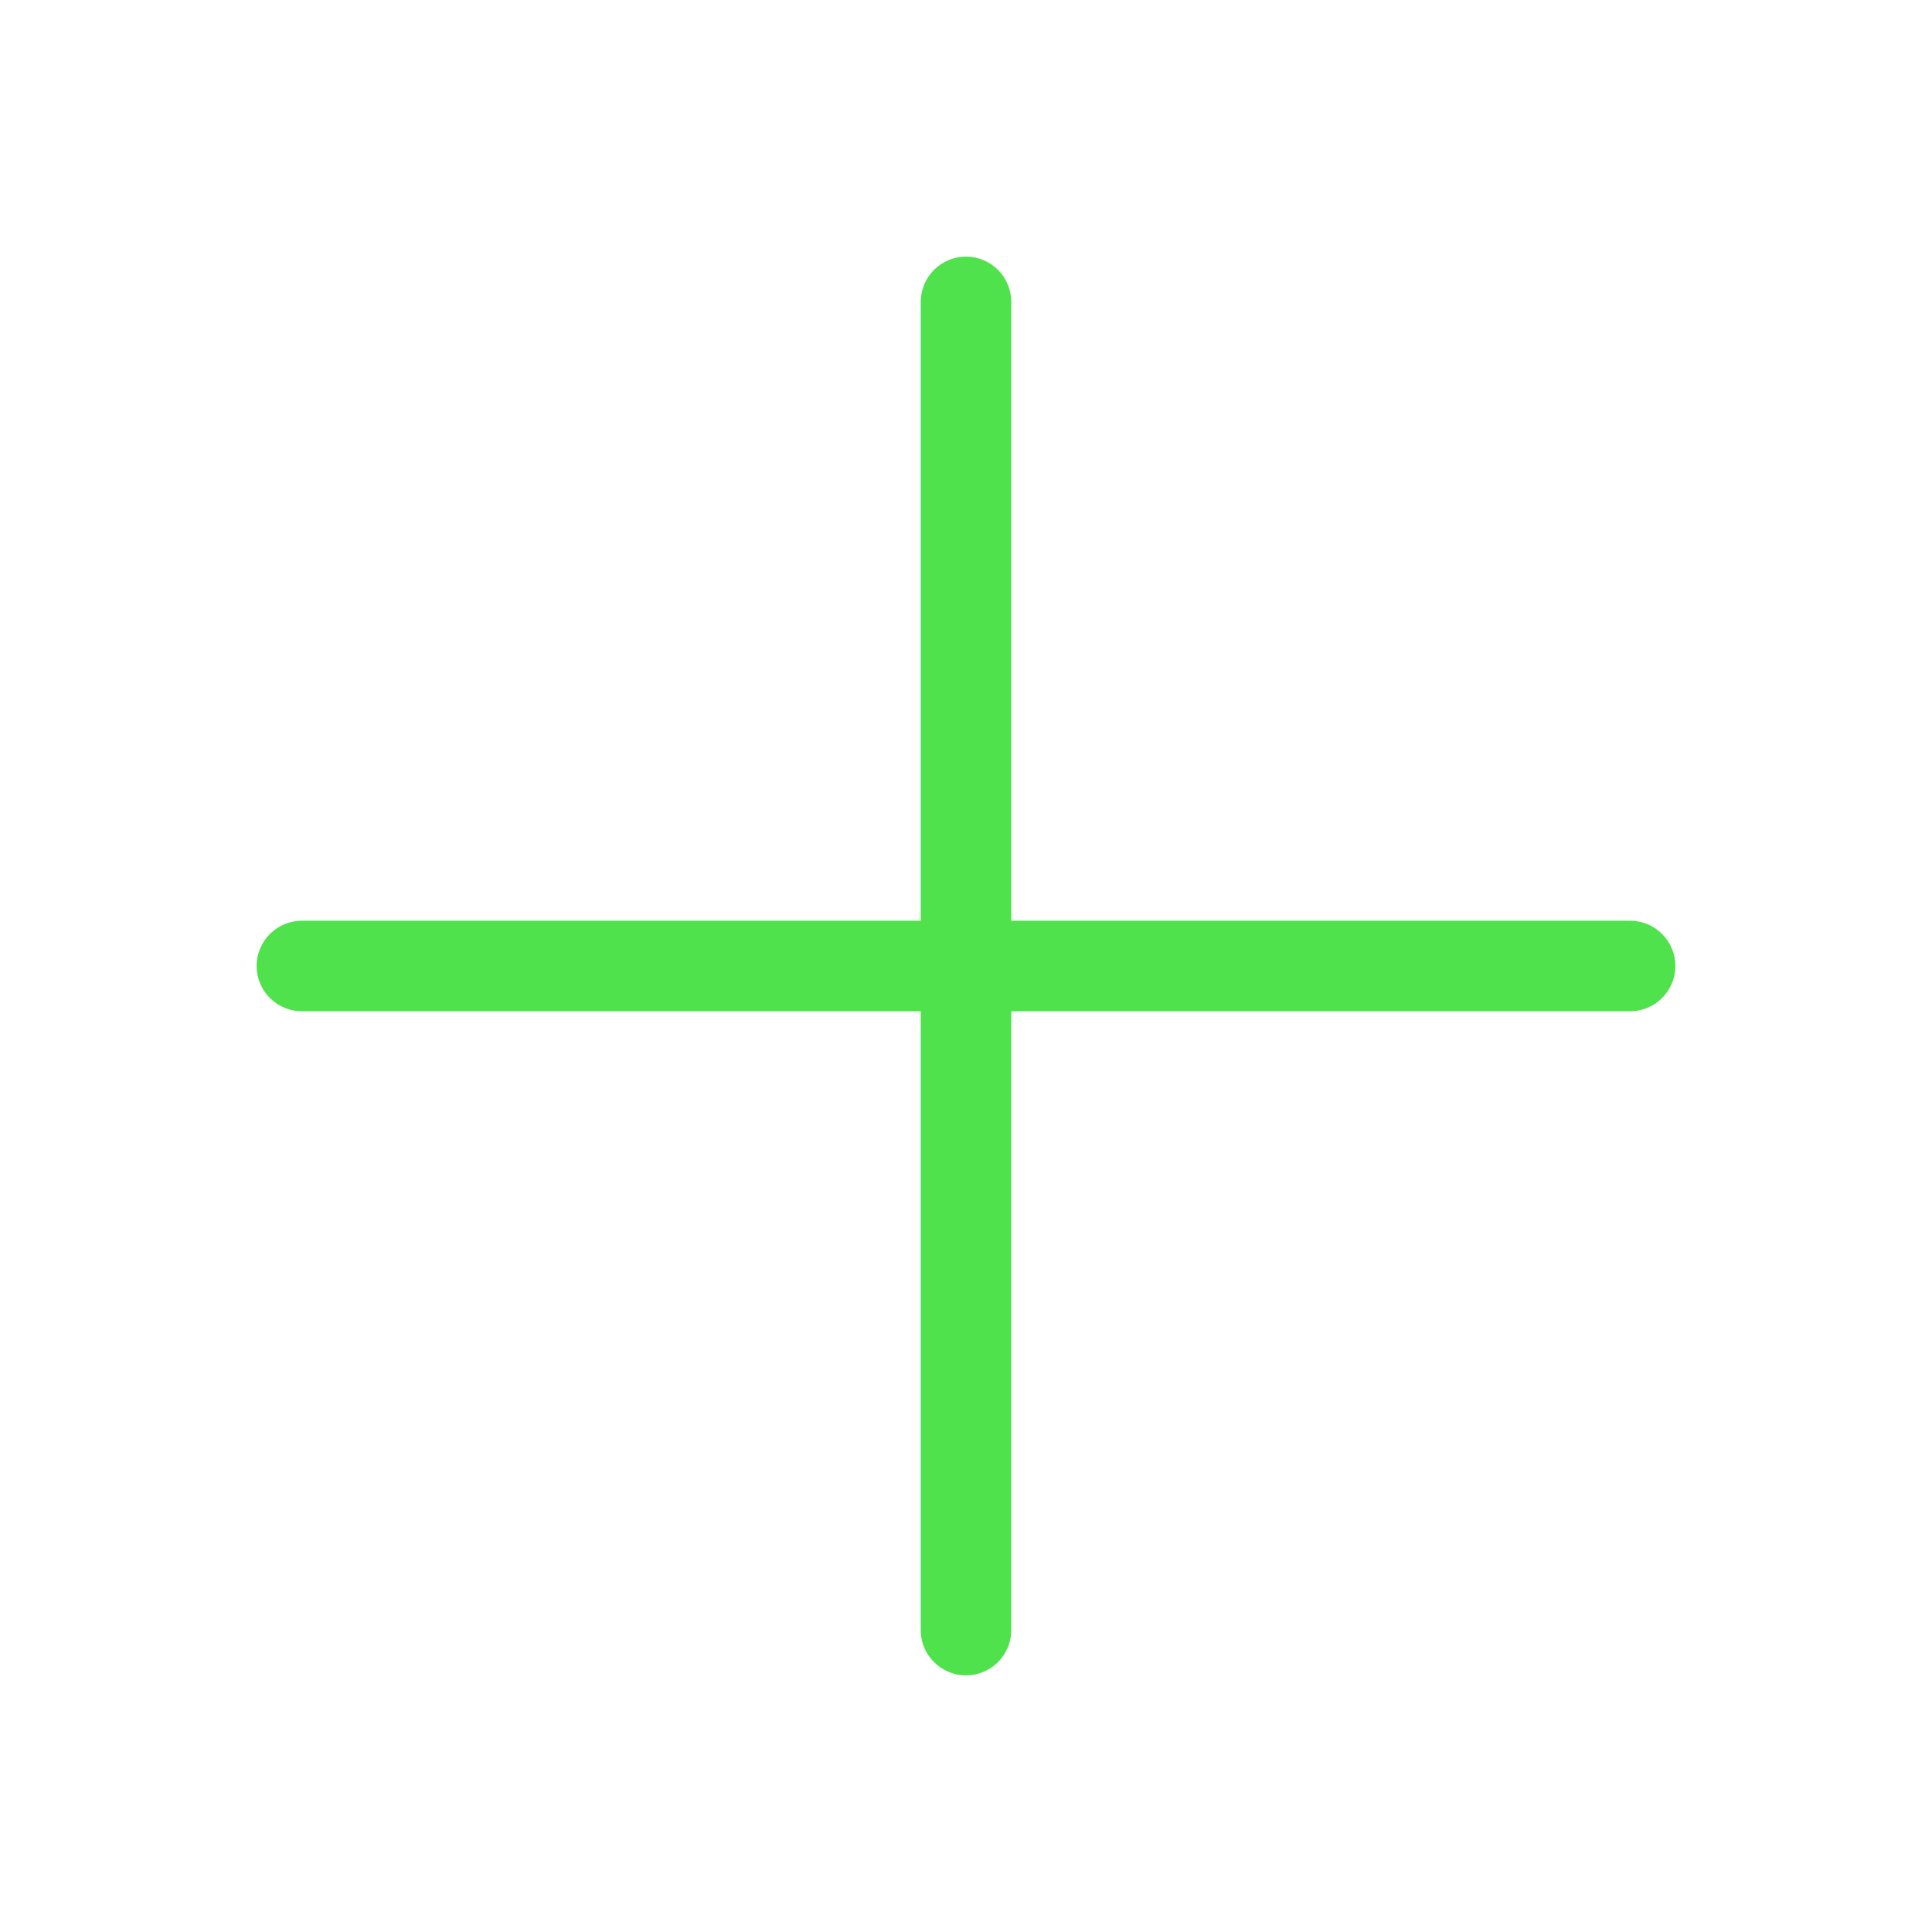
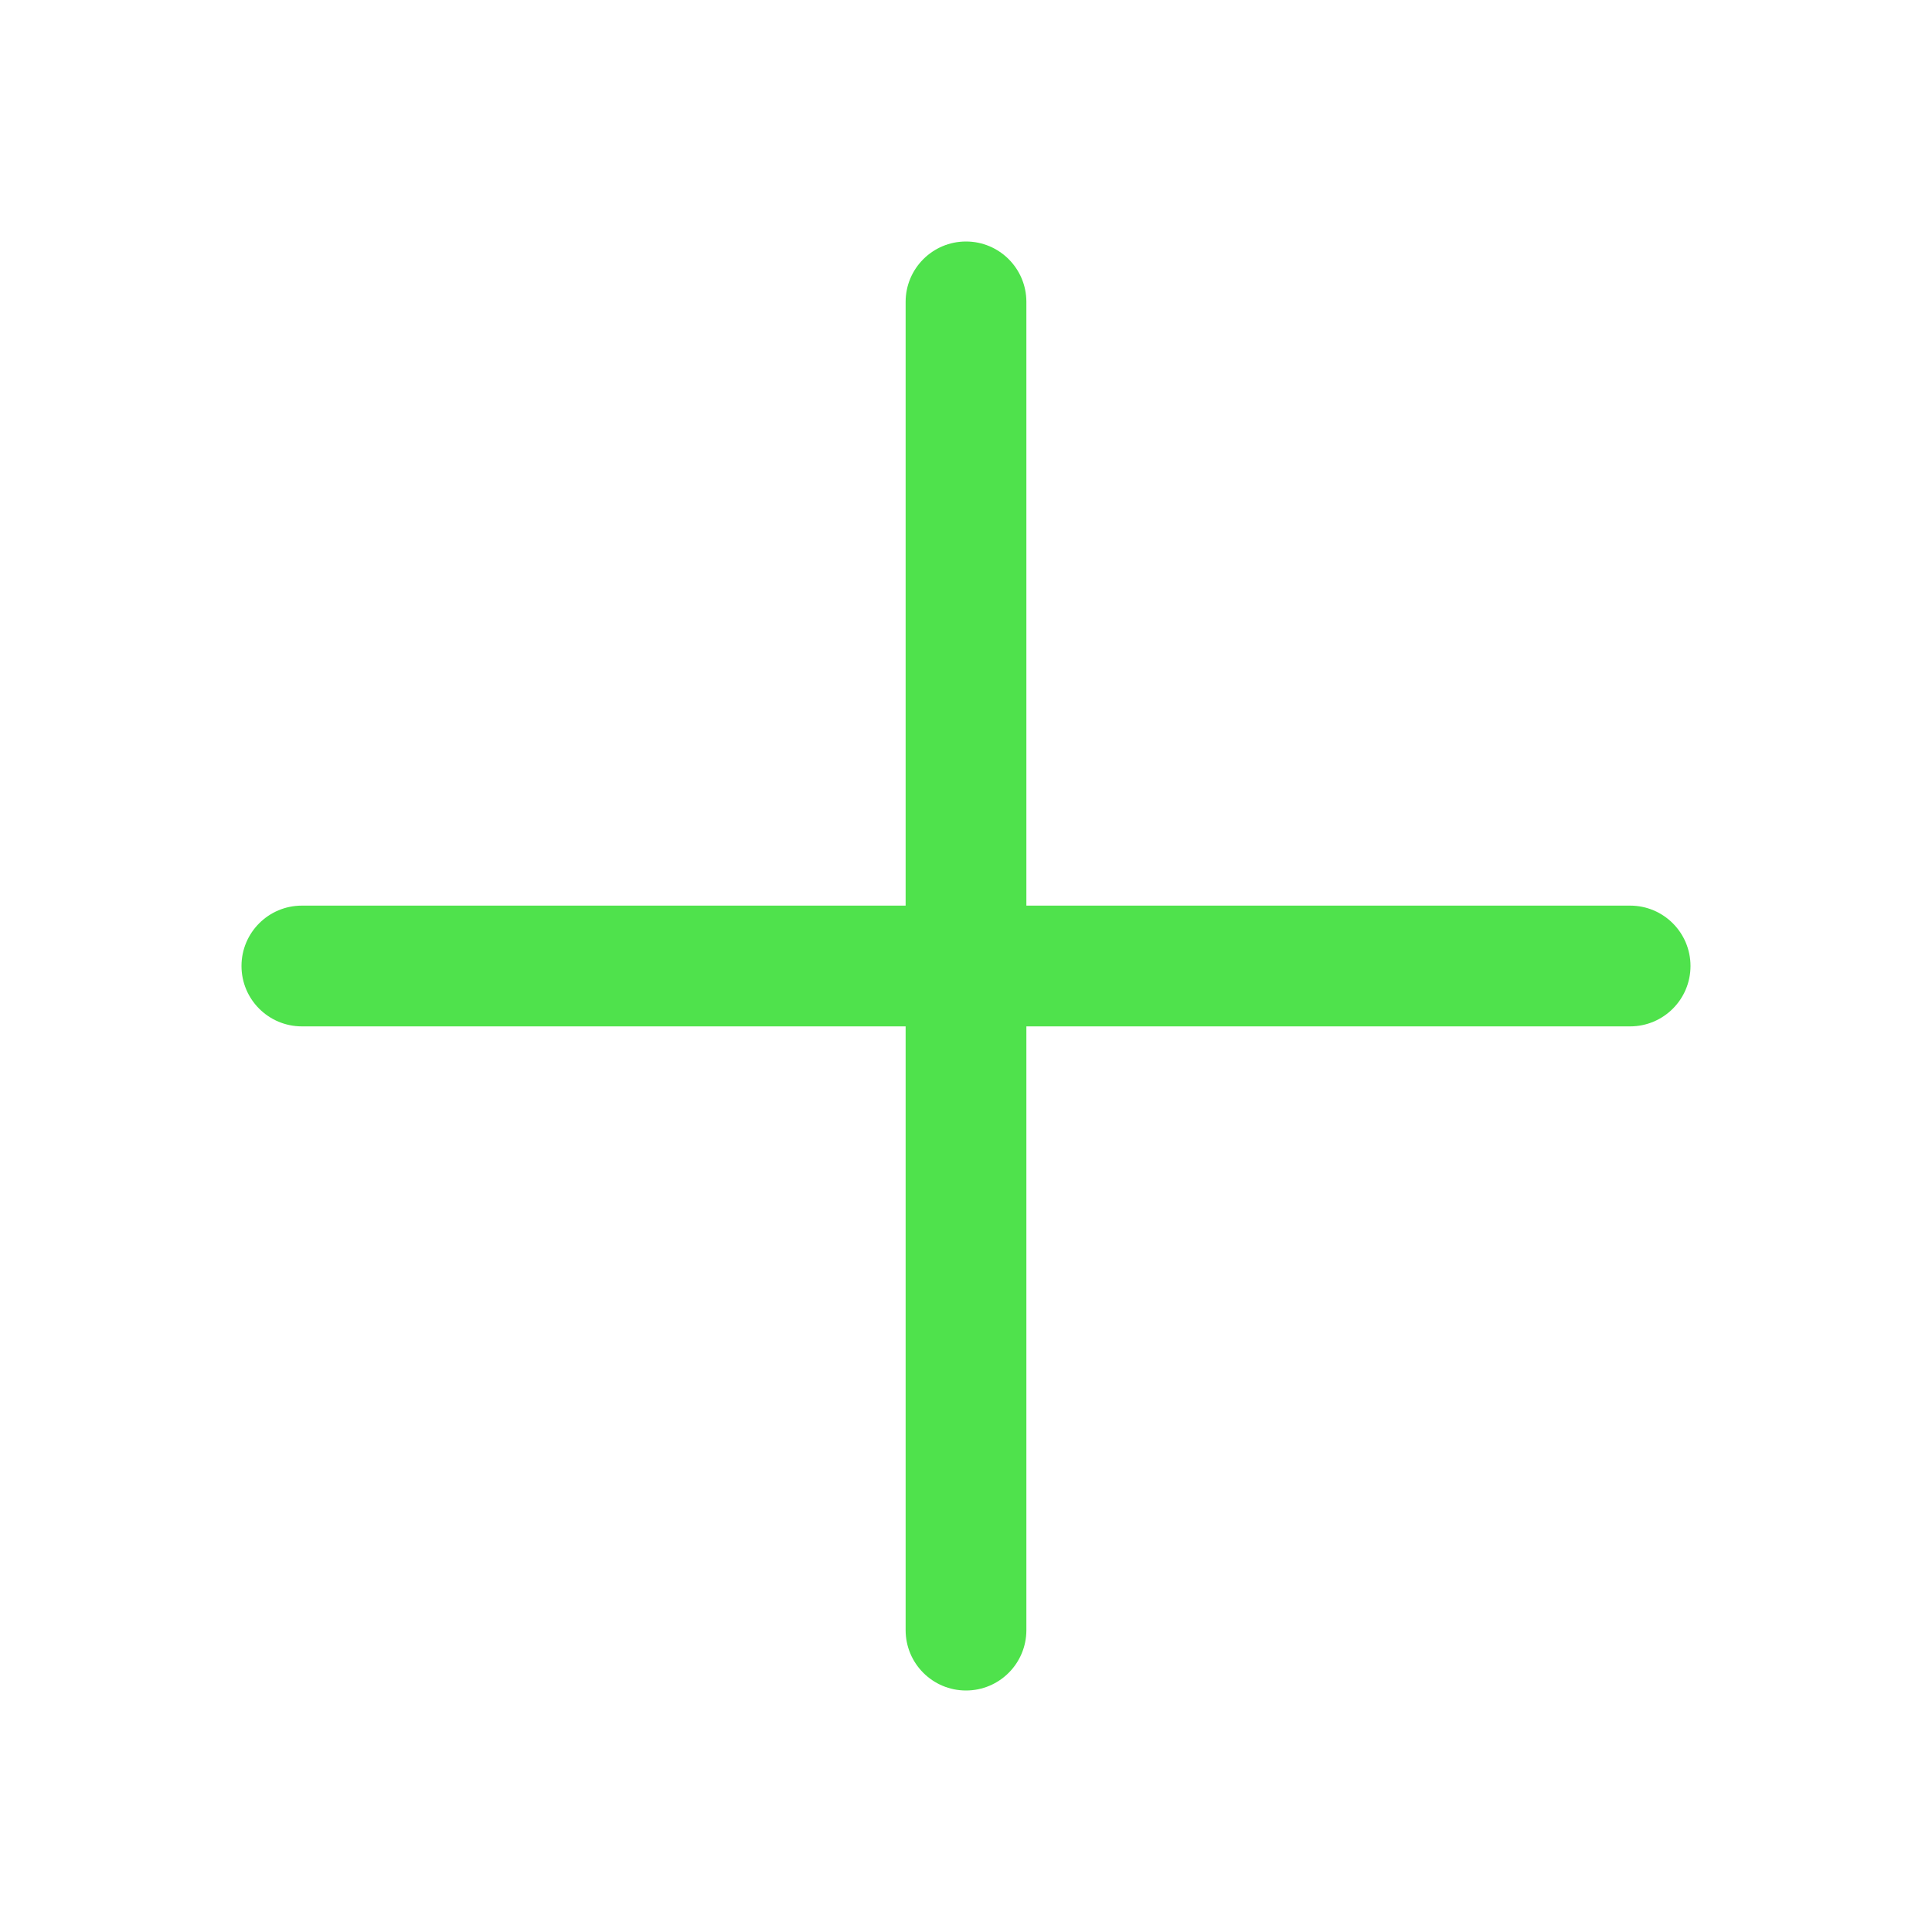
- <svg xmlns="http://www.w3.org/2000/svg" width="16" height="16" viewBox="0 0 16 16" fill="none">
-   <path d="M13.875 8C13.875 8.099 13.835 8.195 13.765 8.265C13.695 8.335 13.6 8.375 13.5 8.375H8.375V13.5C8.375 13.6 8.335 13.695 8.265 13.765C8.195 13.835 8.099 13.875 8 13.875C7.901 13.875 7.805 13.835 7.735 13.765C7.665 13.695 7.625 13.6 7.625 13.5V8.375H2.5C2.401 8.375 2.305 8.335 2.235 8.265C2.165 8.195 2.125 8.099 2.125 8C2.125 7.901 2.165 7.805 2.235 7.735C2.305 7.665 2.401 7.625 2.5 7.625H7.625V2.5C7.625 2.401 7.665 2.305 7.735 2.235C7.805 2.165 7.901 2.125 8 2.125C8.099 2.125 8.195 2.165 8.265 2.235C8.335 2.305 8.375 2.401 8.375 2.5V7.625H13.5C13.6 7.625 13.695 7.665 13.765 7.735C13.835 7.805 13.875 7.901 13.875 8Z" fill="#4FE24C" />
+ <svg xmlns="http://www.w3.org/2000/svg" width="24" height="24" fill="#4fe24c" viewBox="0 0 256 256">
+   <path d="M224,128a8,8,0,0,1-8,8H136v80a8,8,0,0,1-16,0V136H40a8,8,0,0,1,0-16h80V40a8,8,0,0,1,16,0v80h80A8,8,0,0,1,224,128Z" />
</svg>
